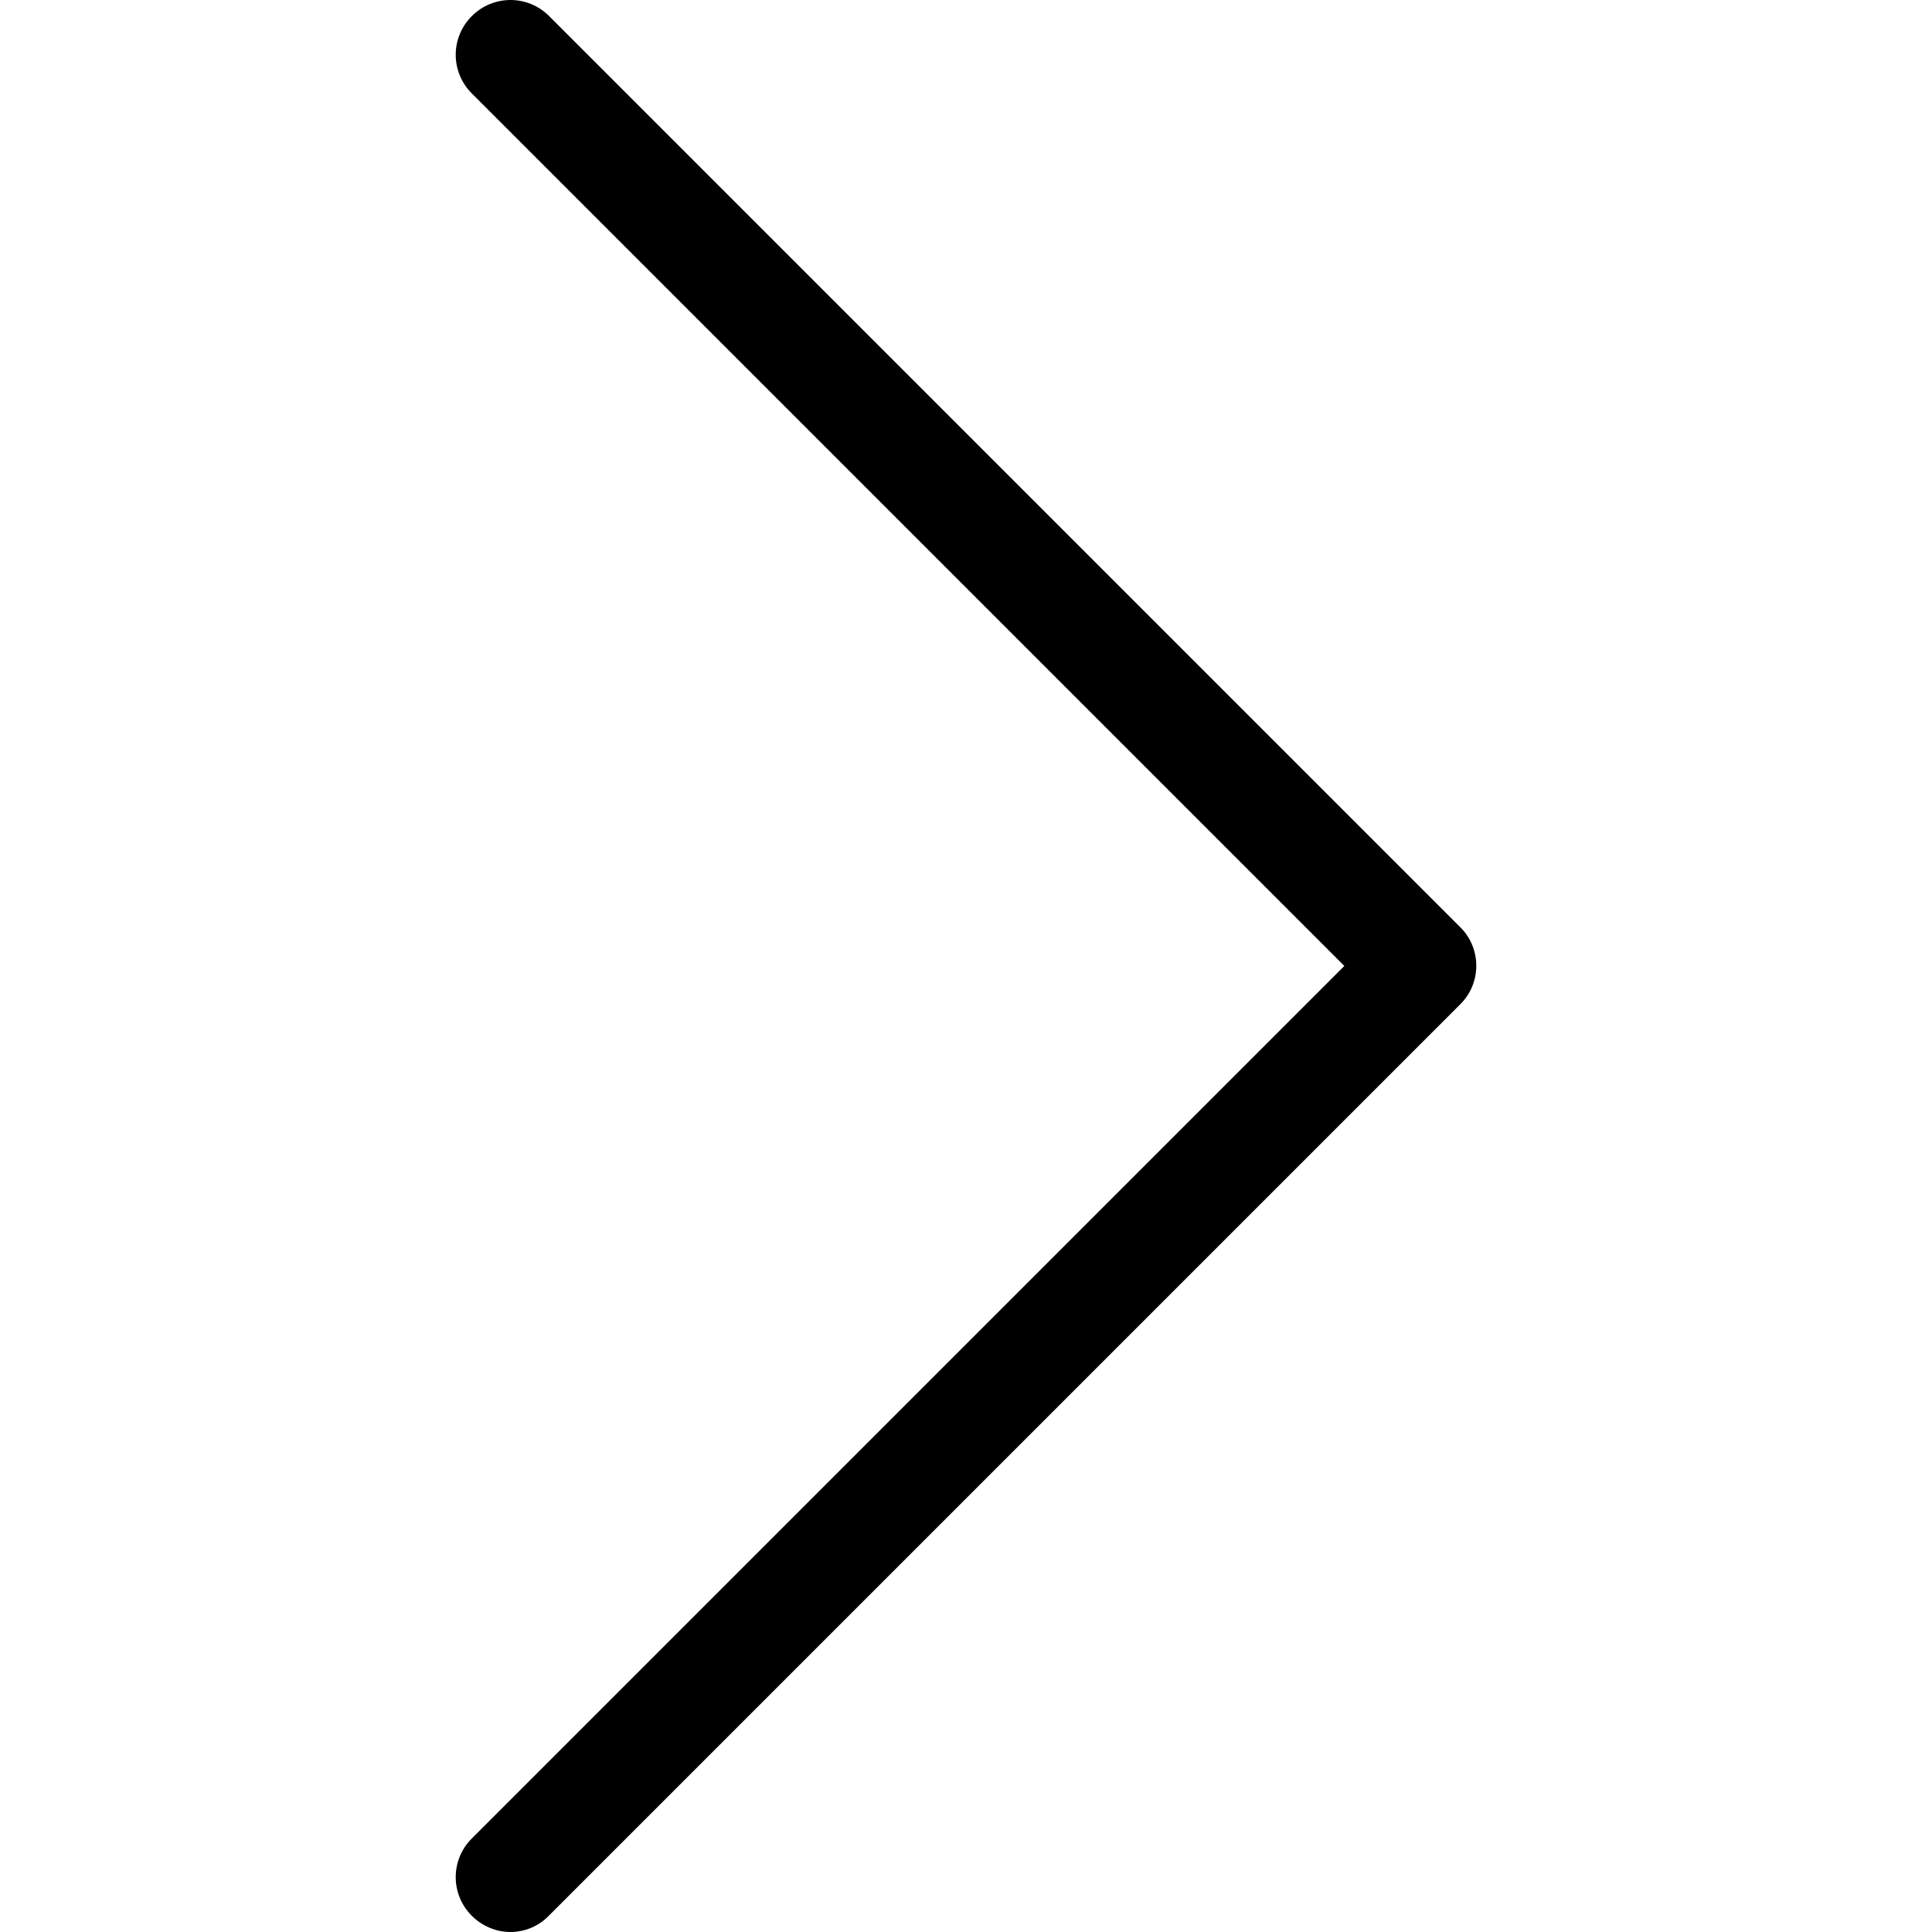
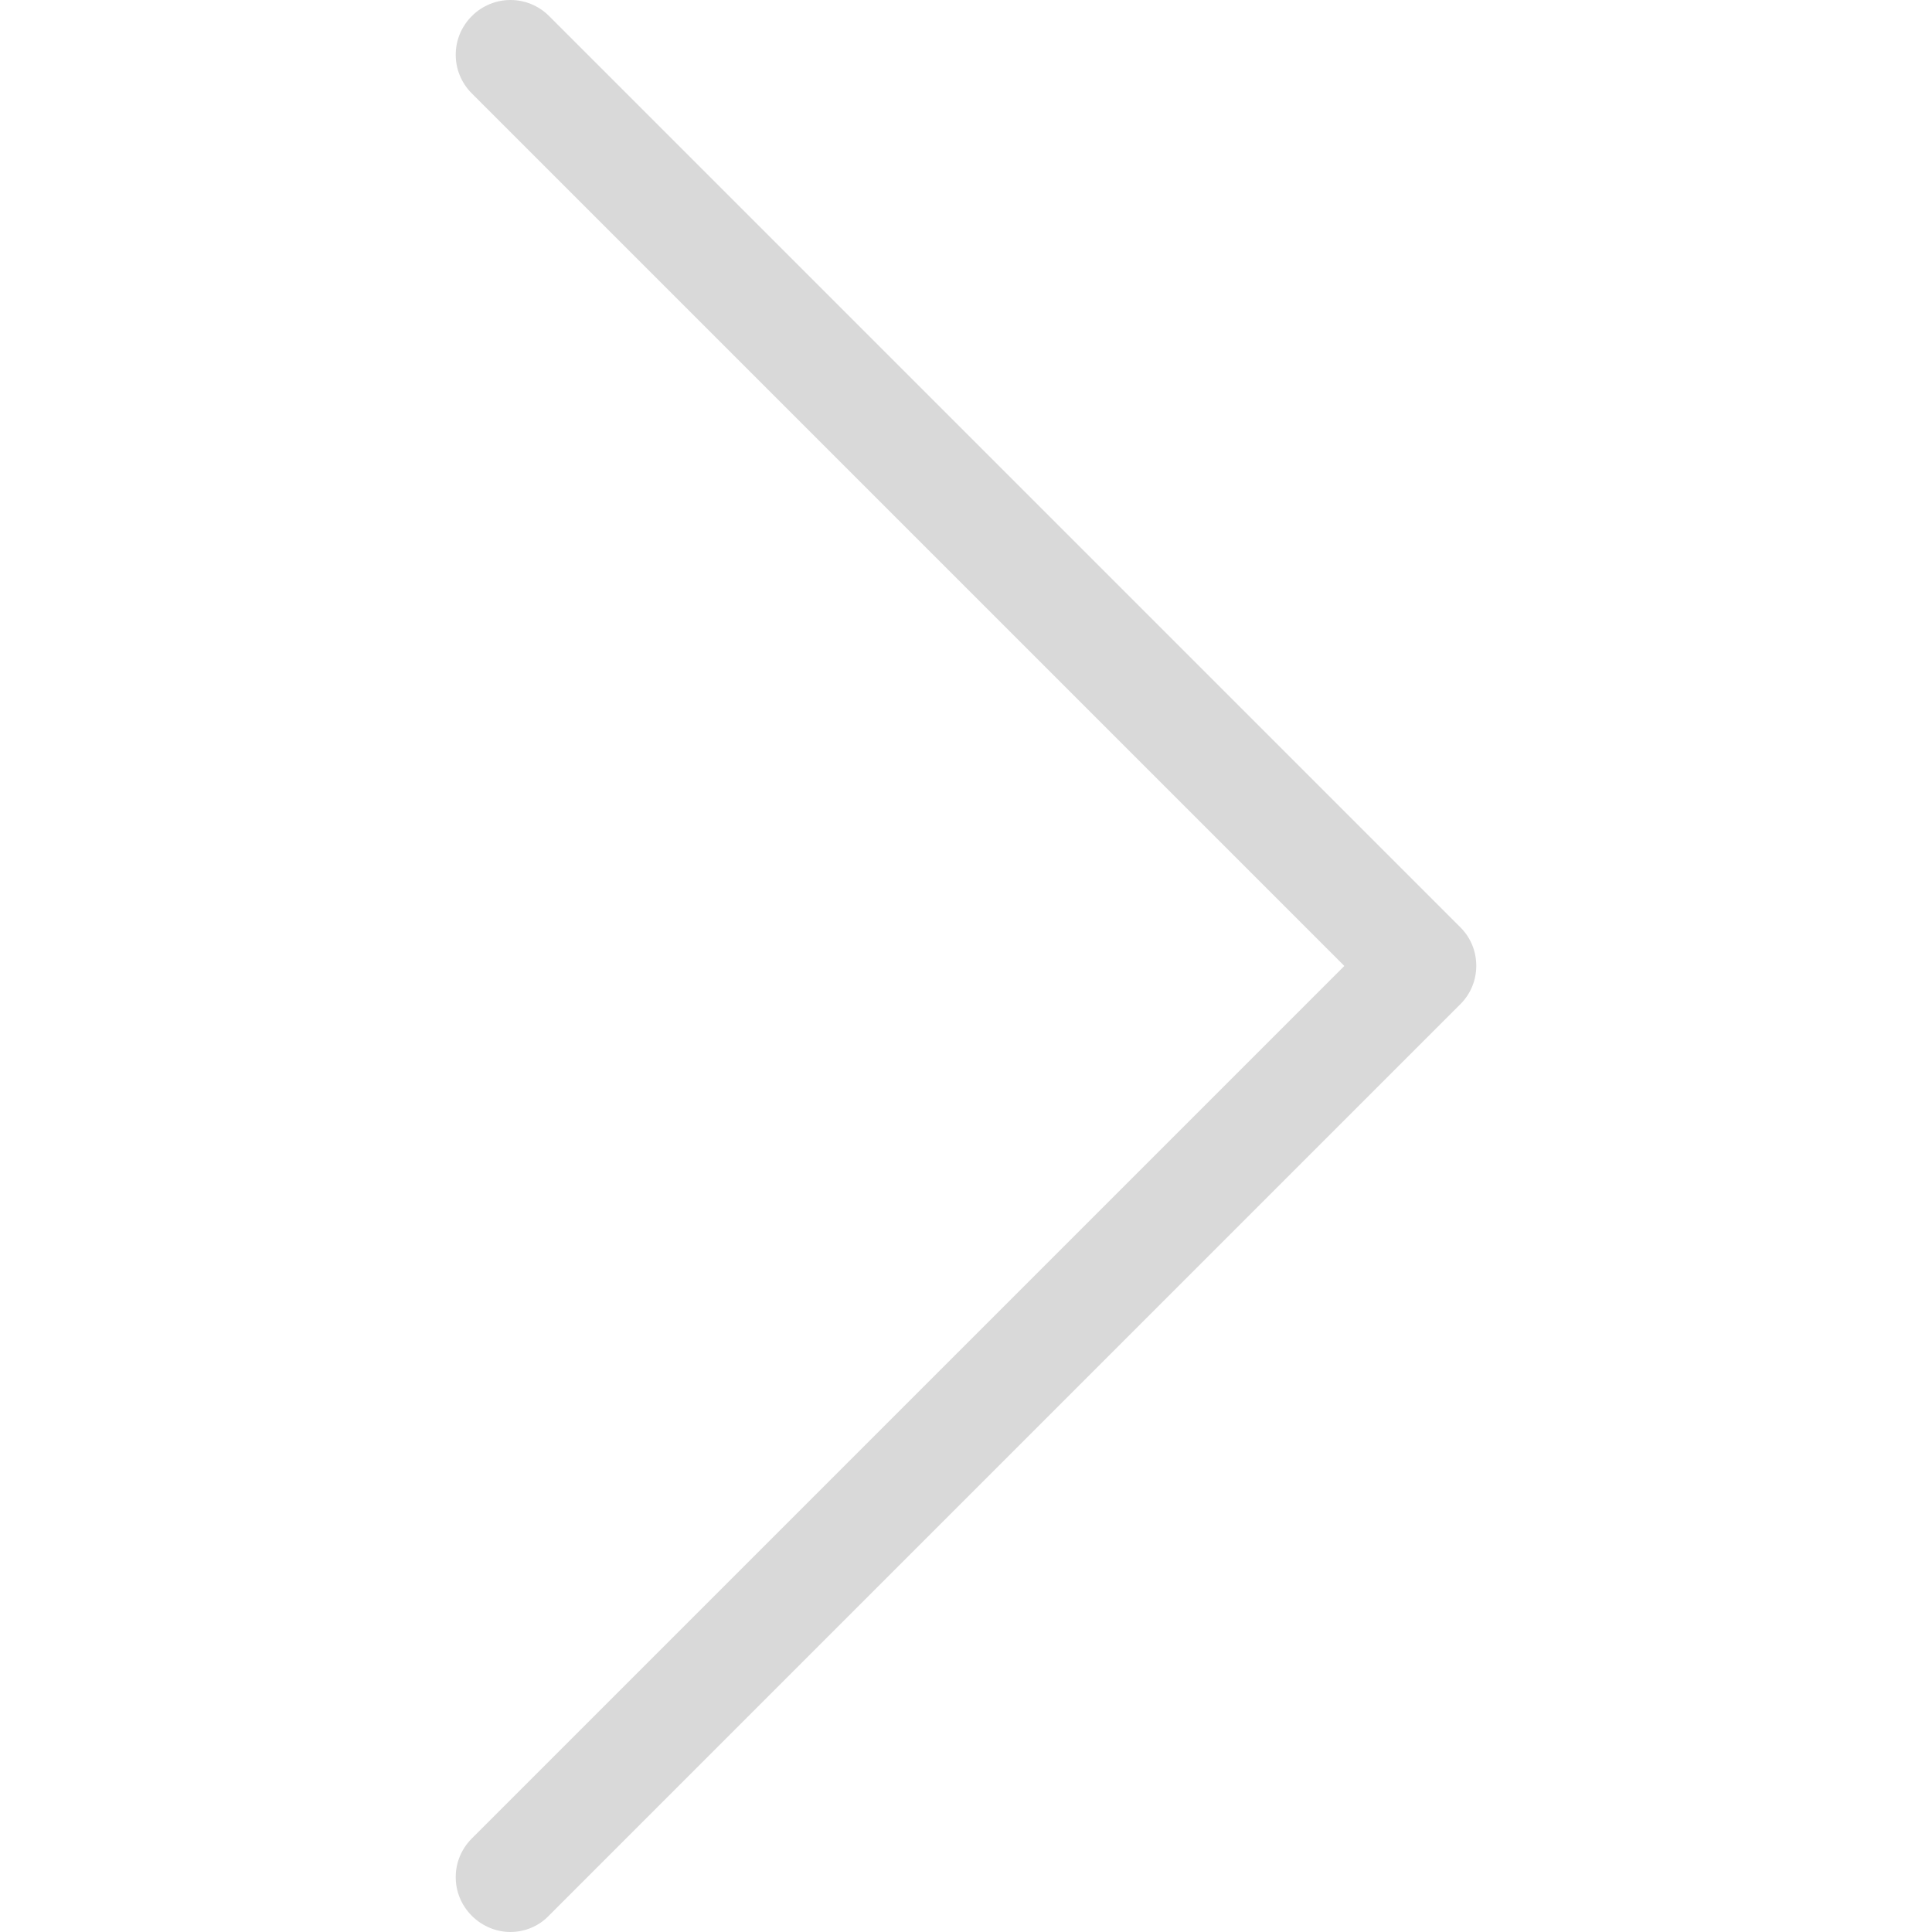
- <svg xmlns="http://www.w3.org/2000/svg" version="1.1" id="Capa_1" x="0px" y="0px" viewBox="0 0 477.175 477.175" style="enable-background:new 0 0 477.175 477.175;" xml:space="preserve">
+ <svg xmlns="http://www.w3.org/2000/svg" version="1.1" id="Capa_1" x="0px" y="0px" viewBox="0 0 477.175 477.175" style="enable-background:new 0 0 477.175 477.175;" xml:space="preserve" width="512px" height="512px">
  <g>
-     <path d="M360.731,229.075l-225.1-225.1c-5.3-5.3-13.8-5.3-19.1,0s-5.3,13.8,0,19.1l215.5,215.5l-215.5,215.5   c-5.3,5.3-5.3,13.8,0,19.1c2.6,2.6,6.1,4,9.5,4c3.4,0,6.9-1.3,9.5-4l225.1-225.1C365.931,242.875,365.931,234.275,360.731,229.075z   " />
+     <g>
+       <path d="M360.731,229.075l-225.1-225.1c-5.3-5.3-13.8-5.3-19.1,0s-5.3,13.8,0,19.1l215.5,215.5l-215.5,215.5   c-5.3,5.3-5.3,13.8,0,19.1c2.6,2.6,6.1,4,9.5,4c3.4,0,6.9-1.3,9.5-4l225.1-225.1C365.931,242.875,365.931,234.275,360.731,229.075z   " data-original="#000000" class="active-path" data-old_color="#000000" fill="#D9D9D9" />
+     </g>
  </g>
-   <g>
- </g>
-   <g>
- </g>
-   <g>
- </g>
-   <g>
- </g>
-   <g>
- </g>
-   <g>
- </g>
-   <g>
- </g>
-   <g>
- </g>
-   <g>
- </g>
-   <g>
- </g>
-   <g>
- </g>
-   <g>
- </g>
-   <g>
- </g>
-   <g>
- </g>
-   <g>
- </g>
</svg>
